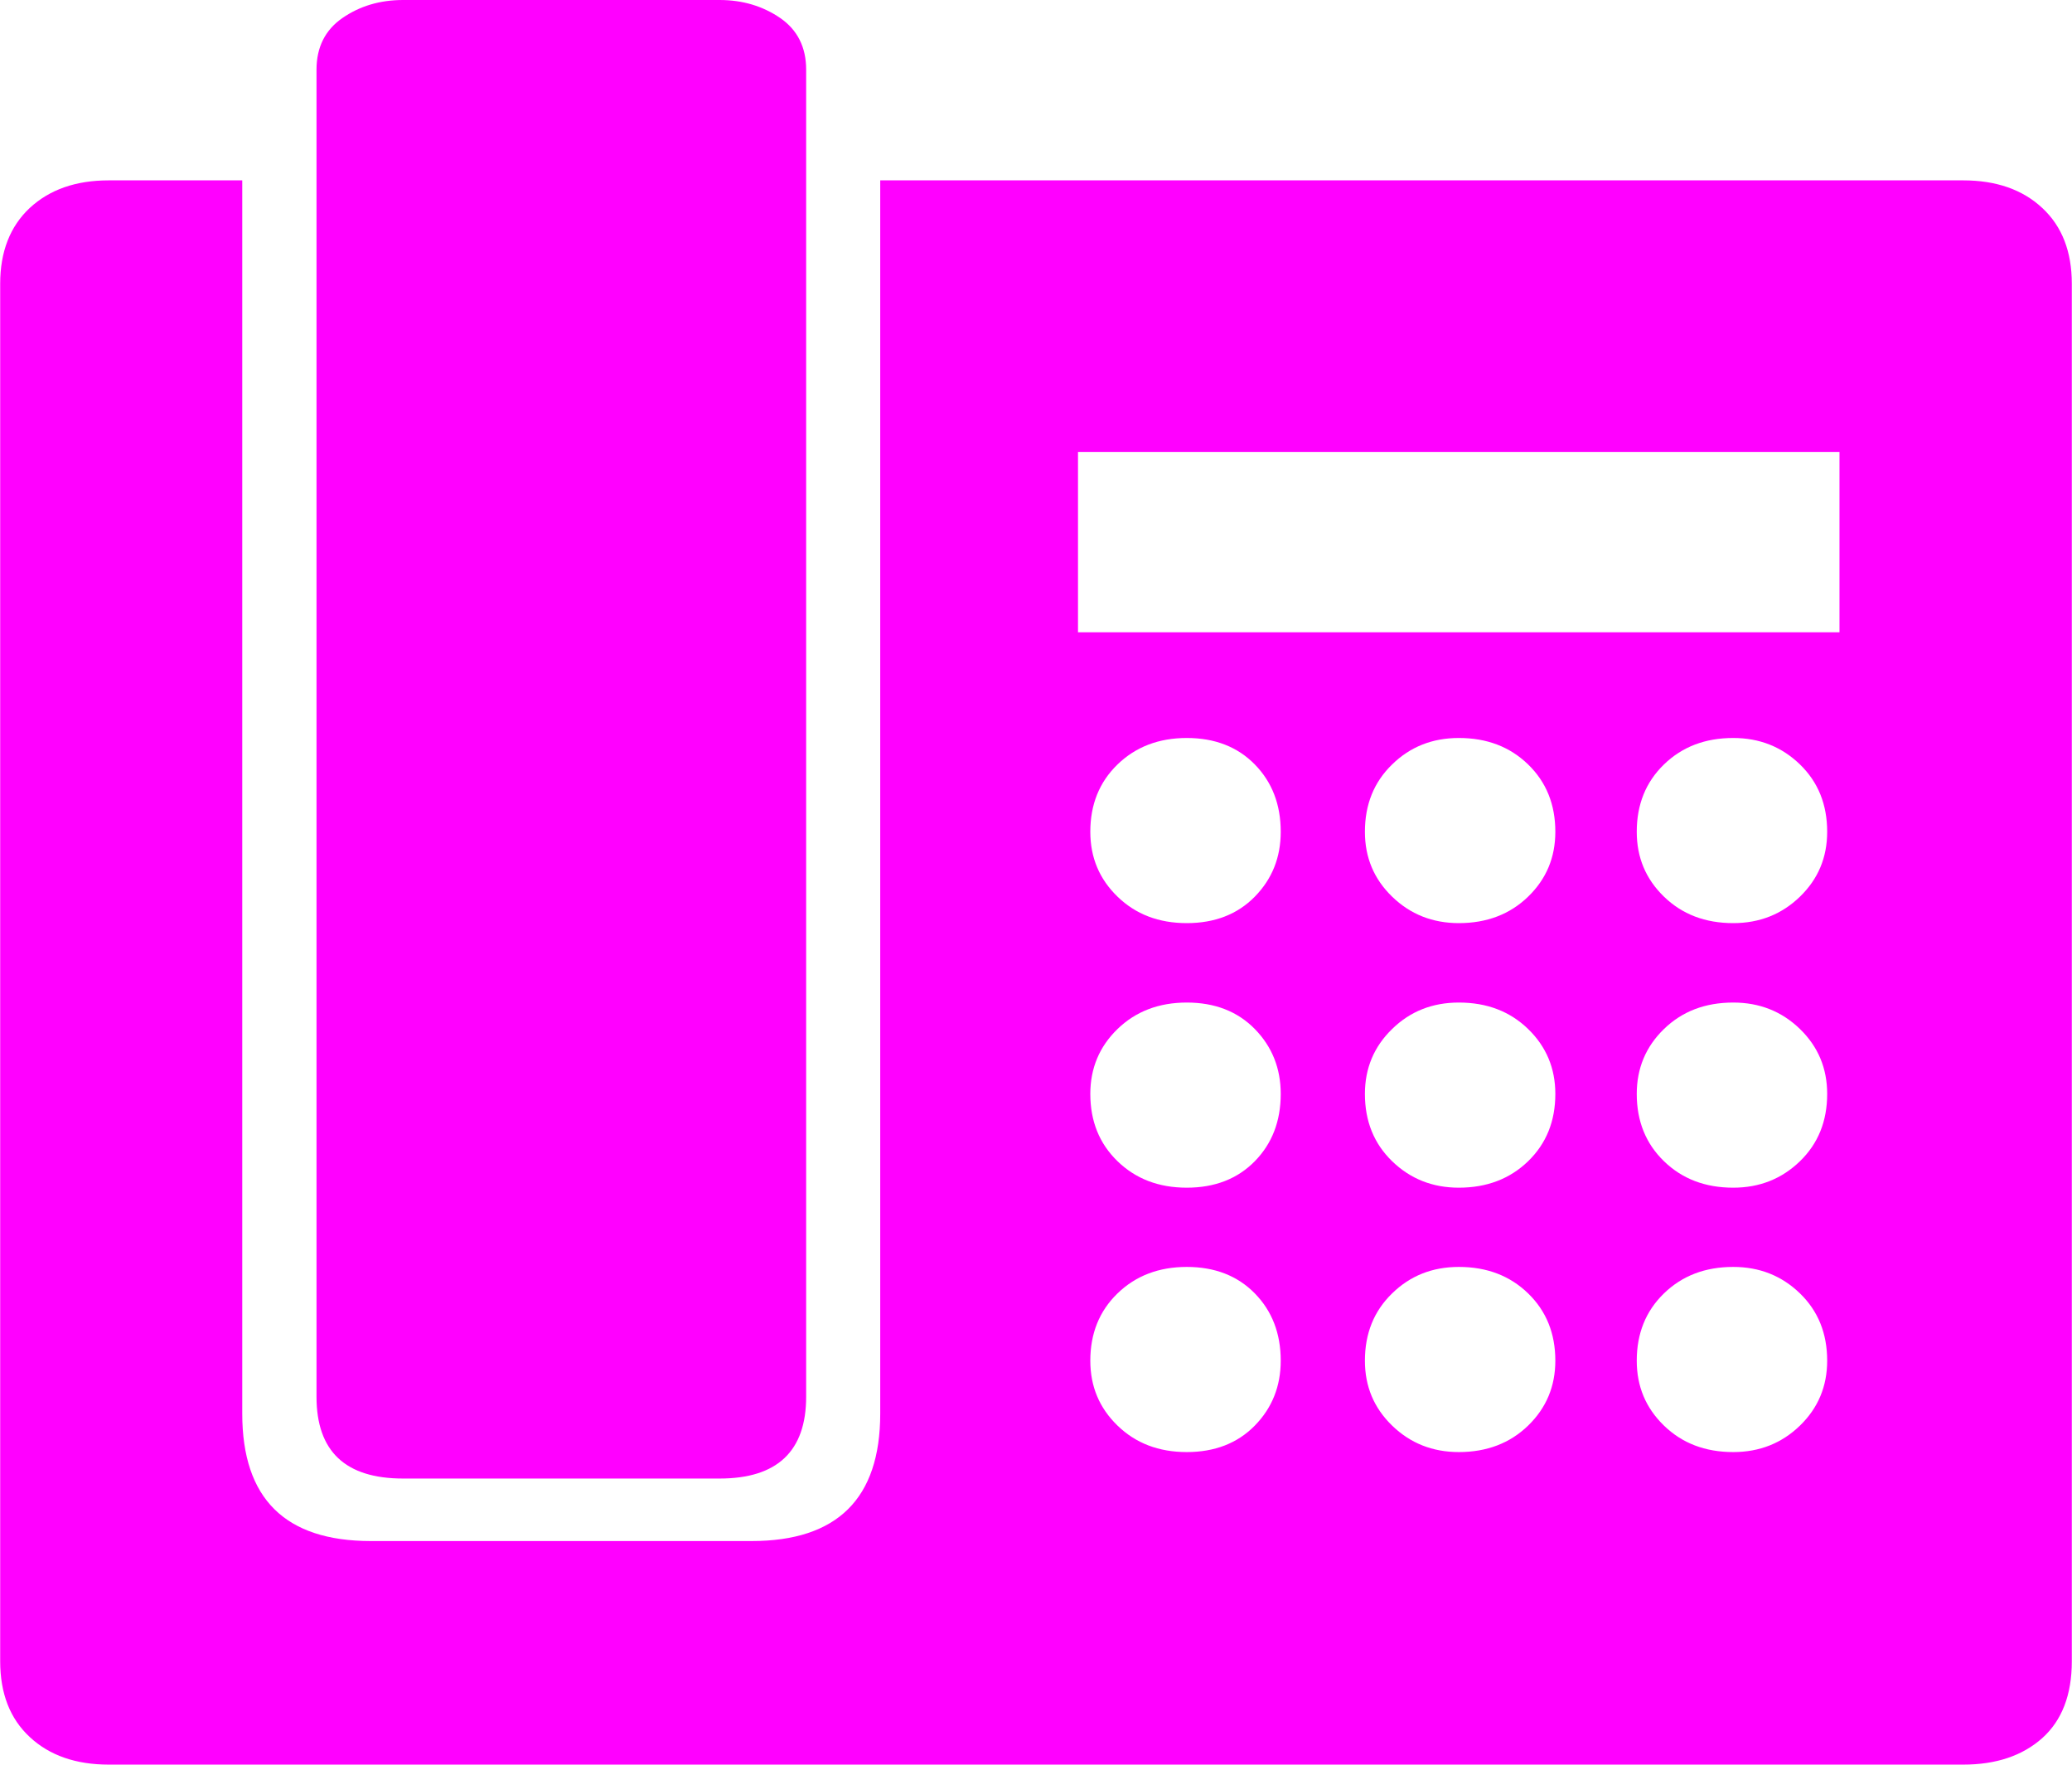
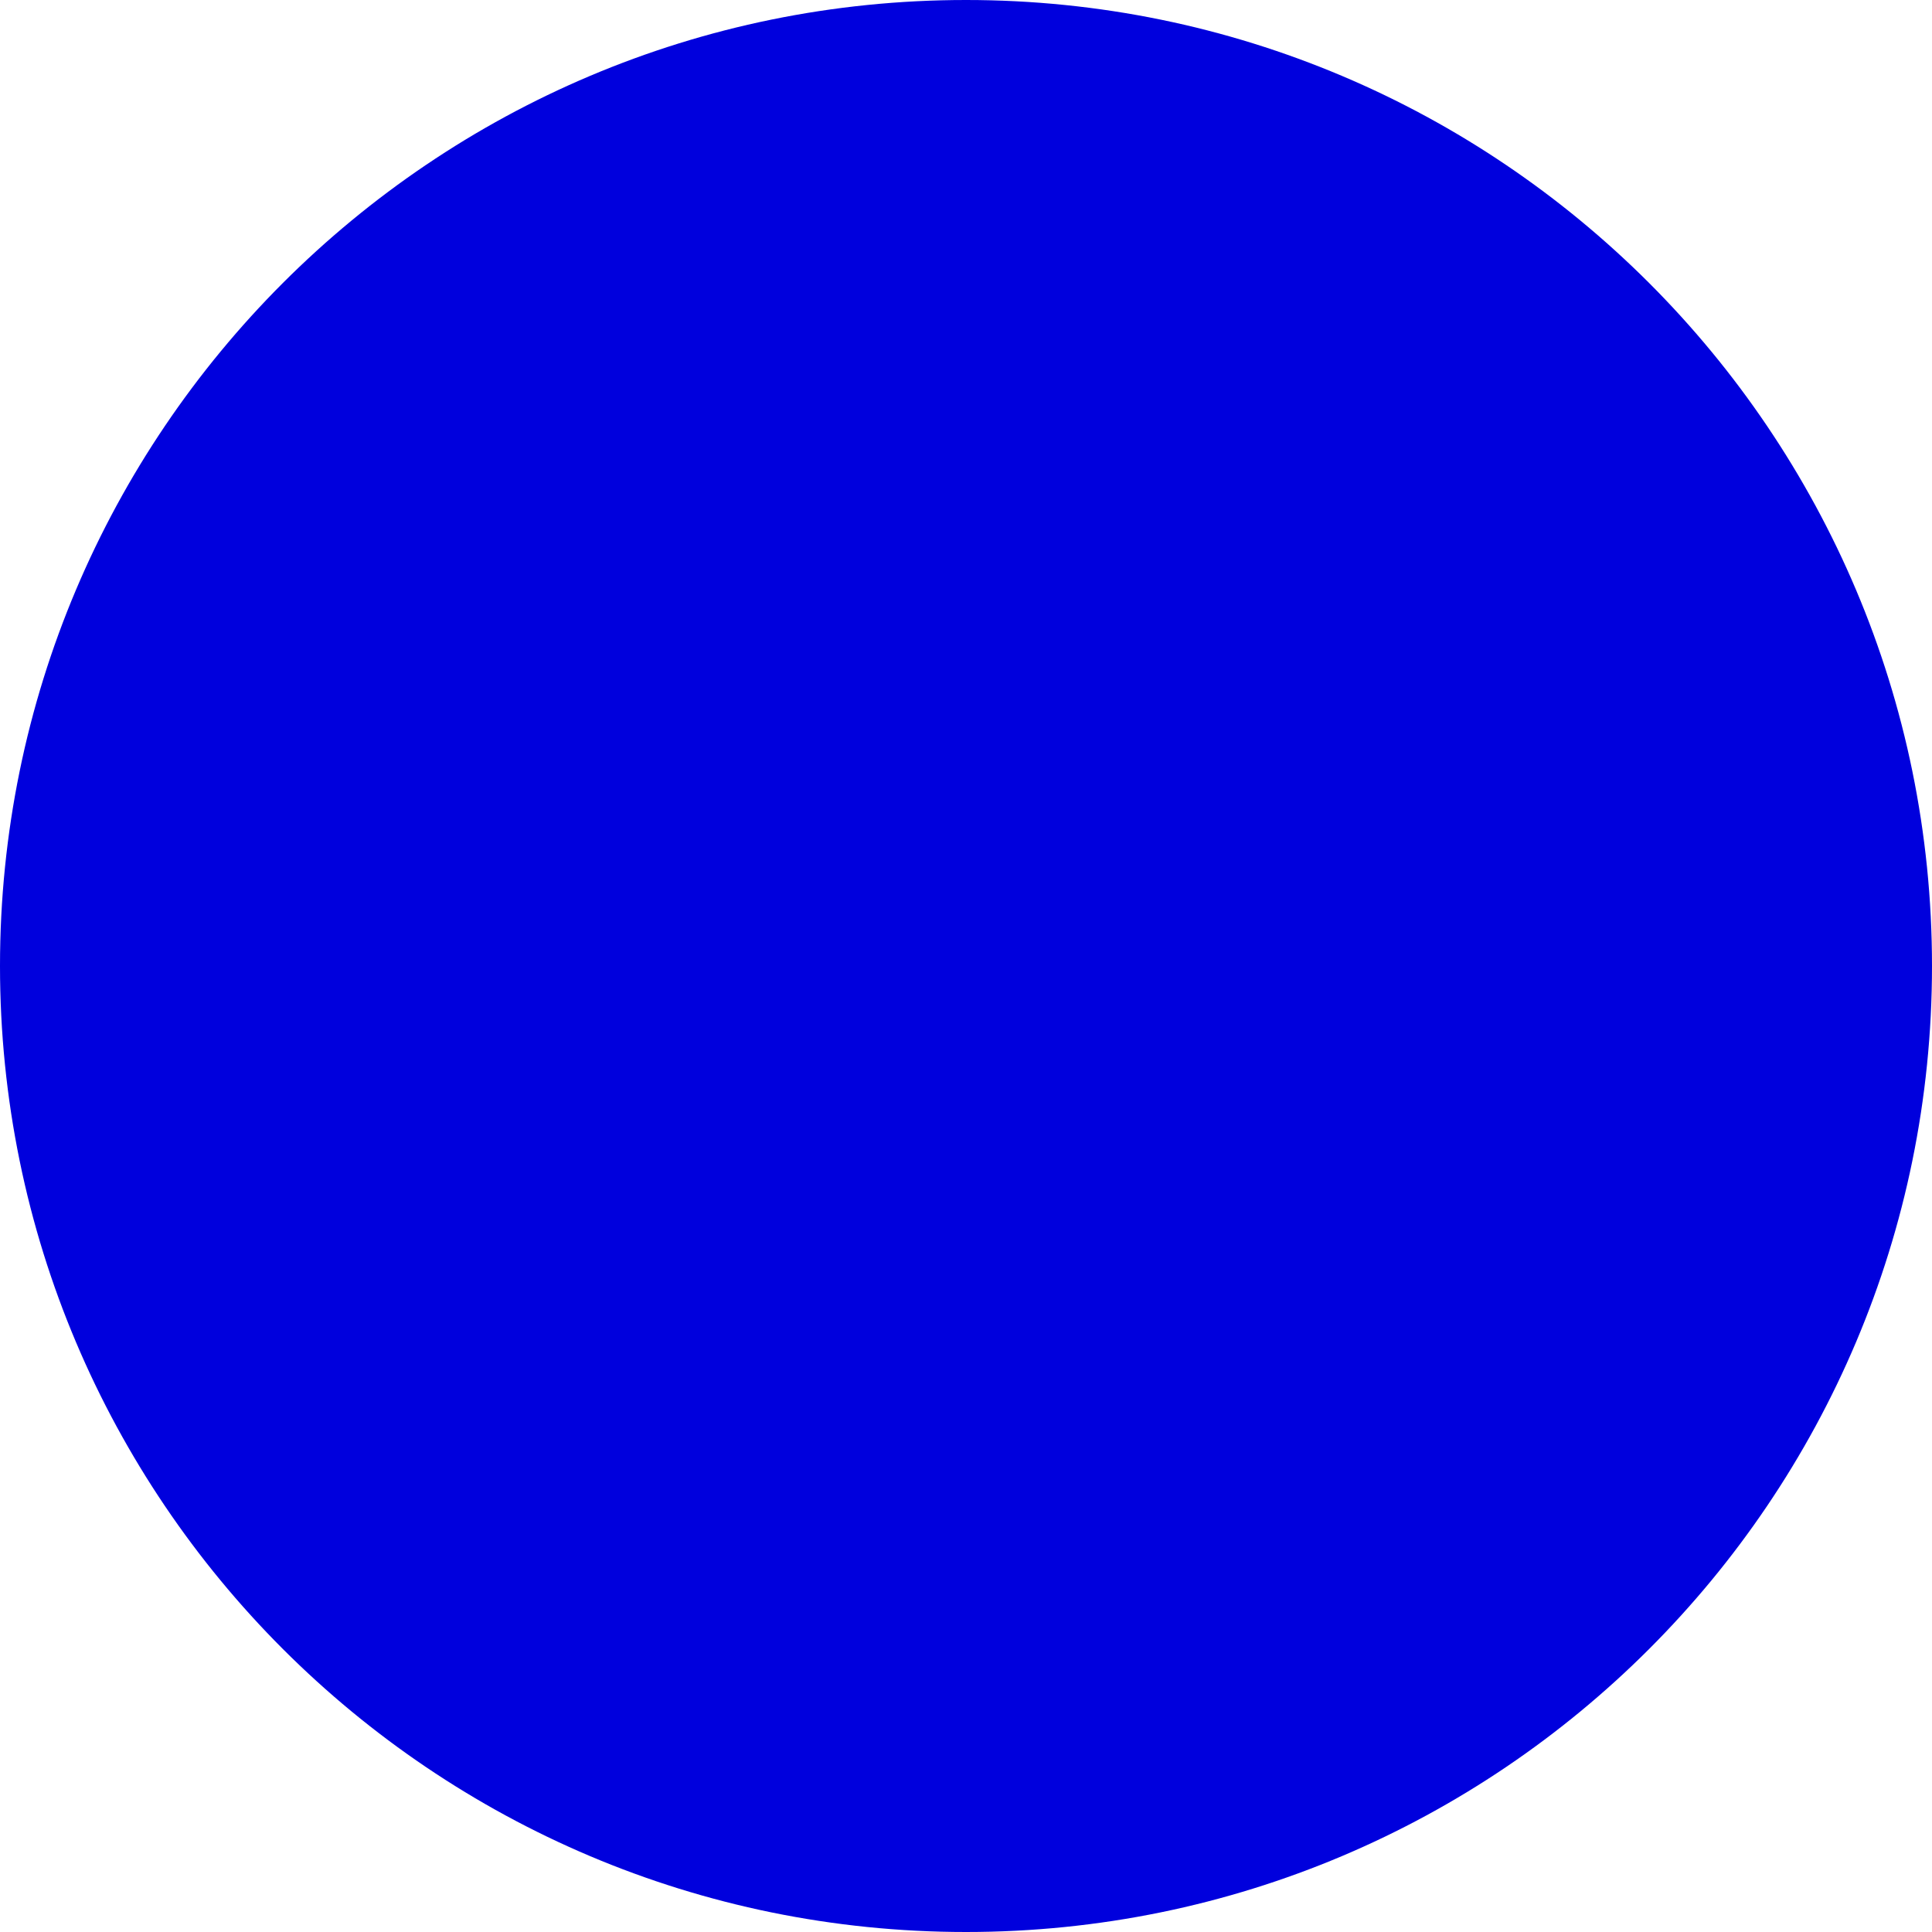
- <svg xmlns="http://www.w3.org/2000/svg" id="_레이어_2" data-name="레이어_2" viewBox="0 0 112.73 95.98">
+ <svg xmlns="http://www.w3.org/2000/svg" id="_레이어_2" data-name="레이어_2" viewBox="0 0 18.16 18.16">
  <defs>
    <style>
      .cls-1 {
-         fill: #f0f;
+         fill: #00d;
      }
    </style>
  </defs>
  <g id="_레이어_1-2" data-name="레이어_1">
-     <path class="cls-1" d="M40.89,83.82c4.66,0,7-2.31,7-6.93V9.81h58.92c1.79,0,3.23.5,4.3,1.5,1.08,1,1.61,2.38,1.61,4.12v74.93c0,1.83-.54,3.22-1.61,4.18-1.08.96-2.51,1.44-4.3,1.44H5.92c-1.79,0-3.23-.5-4.3-1.5-1.08-1-1.61-2.38-1.61-4.12V15.43c0-1.74.54-3.12,1.61-4.12,1.08-1,2.51-1.5,4.3-1.5h7.26v67.08c0,4.62,2.33,6.93,7,6.93h20.72ZM21.93,80.42c-3.14,0-4.71-1.48-4.71-4.45V3.79c0-1.22.47-2.16,1.41-2.81.94-.65,2.04-.98,3.3-.98h17.22c1.25,0,2.35.33,3.3.98.94.65,1.41,1.59,1.41,2.81v72.18c0,2.96-1.57,4.45-4.71,4.45h-17.22ZM100.08,34.39v-9.81h-41.43v9.81h41.43ZM64.57,50.21c1.52,0,2.76-.48,3.7-1.44.94-.96,1.41-2.13,1.41-3.53,0-1.48-.47-2.7-1.41-3.66-.94-.96-2.18-1.44-3.7-1.44s-2.78.48-3.77,1.44c-.99.96-1.48,2.18-1.48,3.66,0,1.4.49,2.57,1.48,3.53.99.96,2.24,1.44,3.77,1.44ZM64.57,64.6c1.52,0,2.76-.48,3.7-1.44.94-.96,1.41-2.18,1.41-3.66,0-1.39-.47-2.57-1.41-3.53-.94-.96-2.18-1.44-3.7-1.44s-2.78.48-3.77,1.44c-.99.96-1.48,2.14-1.48,3.53,0,1.48.49,2.7,1.48,3.66.99.96,2.24,1.44,3.77,1.44ZM64.57,78.98c1.52,0,2.76-.48,3.7-1.44.94-.96,1.41-2.14,1.41-3.53,0-1.48-.47-2.7-1.41-3.66-.94-.96-2.18-1.44-3.7-1.44s-2.78.48-3.77,1.44c-.99.96-1.48,2.18-1.48,3.66,0,1.4.49,2.57,1.48,3.53.99.96,2.24,1.44,3.77,1.44ZM79.37,50.21c1.52,0,2.78-.48,3.77-1.44.99-.96,1.48-2.13,1.48-3.53,0-1.48-.49-2.7-1.48-3.66-.99-.96-2.24-1.44-3.77-1.44-1.44,0-2.65.48-3.63,1.44-.99.96-1.48,2.18-1.48,3.66,0,1.4.49,2.57,1.48,3.53.99.96,2.2,1.44,3.63,1.44ZM79.37,64.6c1.52,0,2.78-.48,3.77-1.44.99-.96,1.48-2.18,1.48-3.66,0-1.39-.49-2.57-1.48-3.53-.99-.96-2.24-1.44-3.77-1.44-1.44,0-2.65.48-3.63,1.44-.99.96-1.48,2.14-1.48,3.53,0,1.48.49,2.7,1.48,3.66.99.96,2.2,1.44,3.63,1.44ZM79.37,78.98c1.52,0,2.78-.48,3.77-1.44.99-.96,1.48-2.14,1.48-3.53,0-1.48-.49-2.7-1.48-3.66-.99-.96-2.24-1.44-3.77-1.44-1.44,0-2.65.48-3.63,1.44-.99.96-1.48,2.18-1.48,3.66,0,1.4.49,2.57,1.48,3.53.99.96,2.2,1.44,3.63,1.44ZM94.3,50.21c1.43,0,2.64-.48,3.63-1.44.99-.96,1.48-2.13,1.48-3.53,0-1.48-.49-2.7-1.48-3.66-.99-.96-2.2-1.44-3.63-1.44-1.53,0-2.78.48-3.77,1.44-.99.96-1.48,2.18-1.48,3.66,0,1.4.49,2.57,1.48,3.53.99.96,2.24,1.44,3.77,1.44ZM94.3,64.6c1.43,0,2.64-.48,3.63-1.44.99-.96,1.48-2.18,1.48-3.66,0-1.39-.49-2.57-1.48-3.53-.99-.96-2.2-1.44-3.63-1.44-1.53,0-2.78.48-3.77,1.44-.99.96-1.48,2.14-1.48,3.53,0,1.48.49,2.7,1.48,3.66.99.96,2.24,1.44,3.77,1.44ZM94.3,78.98c1.43,0,2.64-.48,3.63-1.44.99-.96,1.48-2.14,1.48-3.53,0-1.48-.49-2.7-1.48-3.66-.99-.96-2.2-1.44-3.63-1.44-1.53,0-2.78.48-3.77,1.44-.99.96-1.48,2.18-1.48,3.66,0,1.4.49,2.57,1.48,3.53.99.96,2.24,1.44,3.77,1.44Z" />
+     <circle class="cls-1" cx="9.08" cy="9.08" r="9.08" />
  </g>
</svg>
